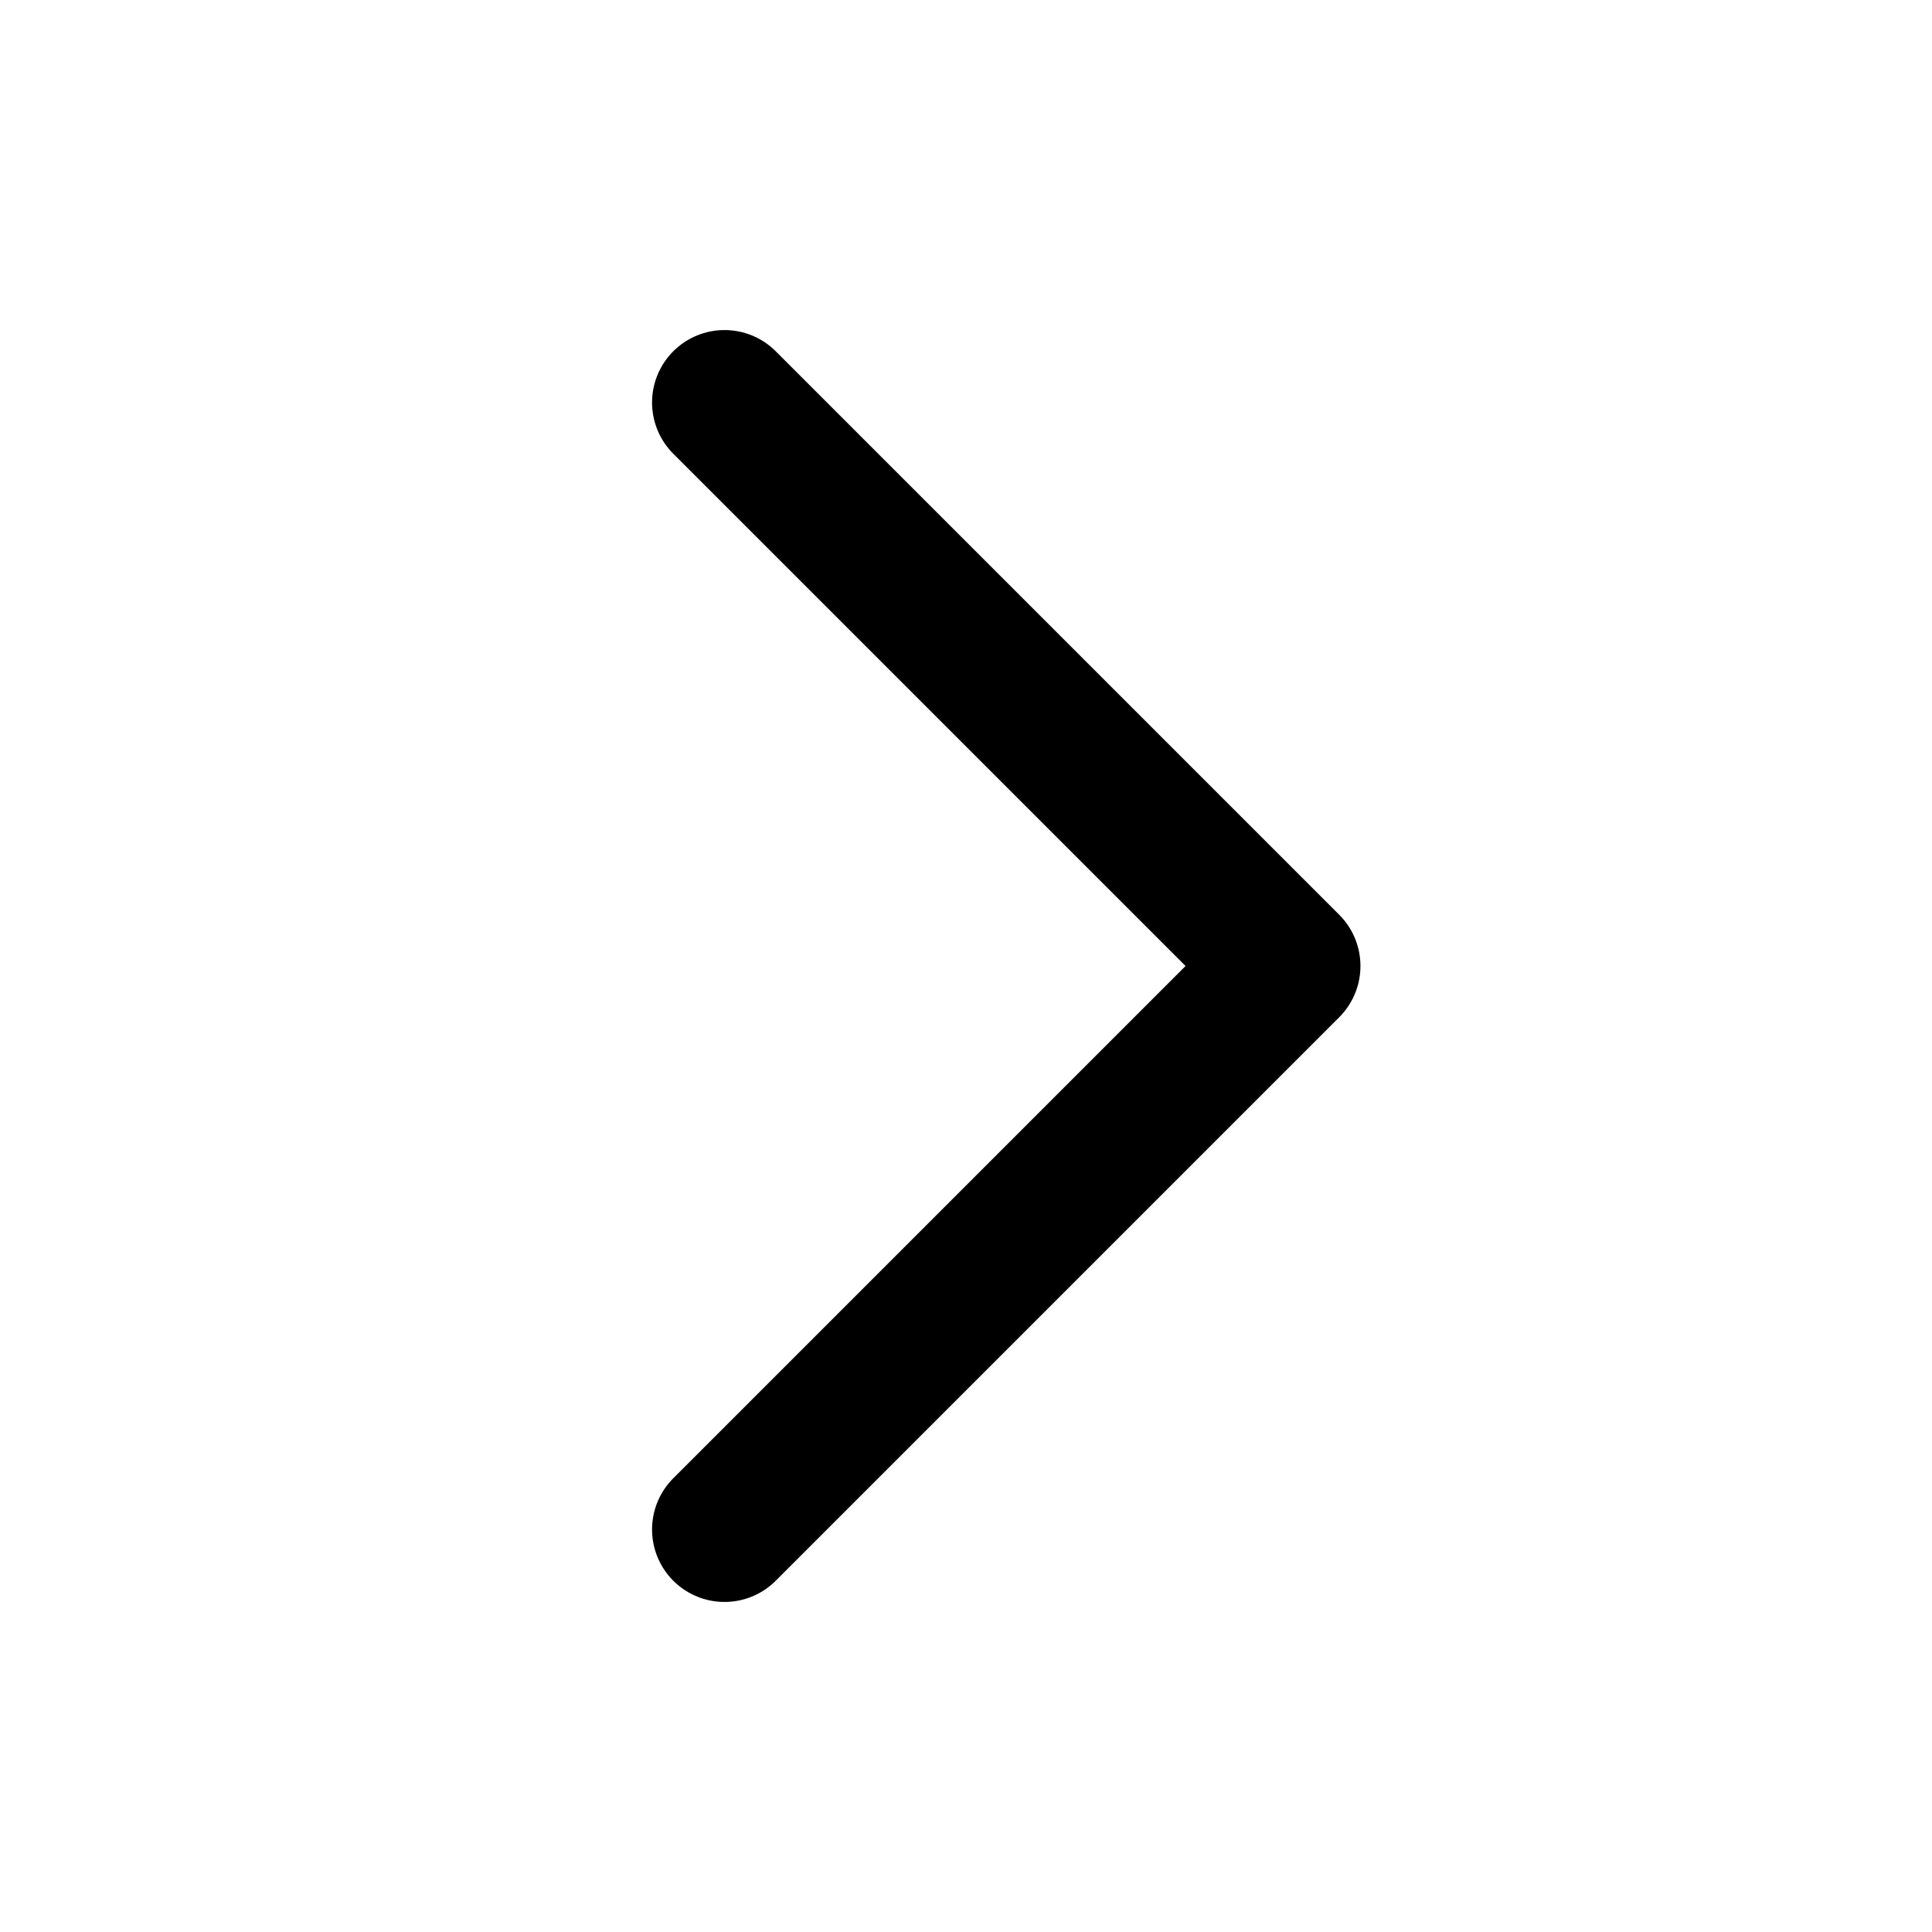
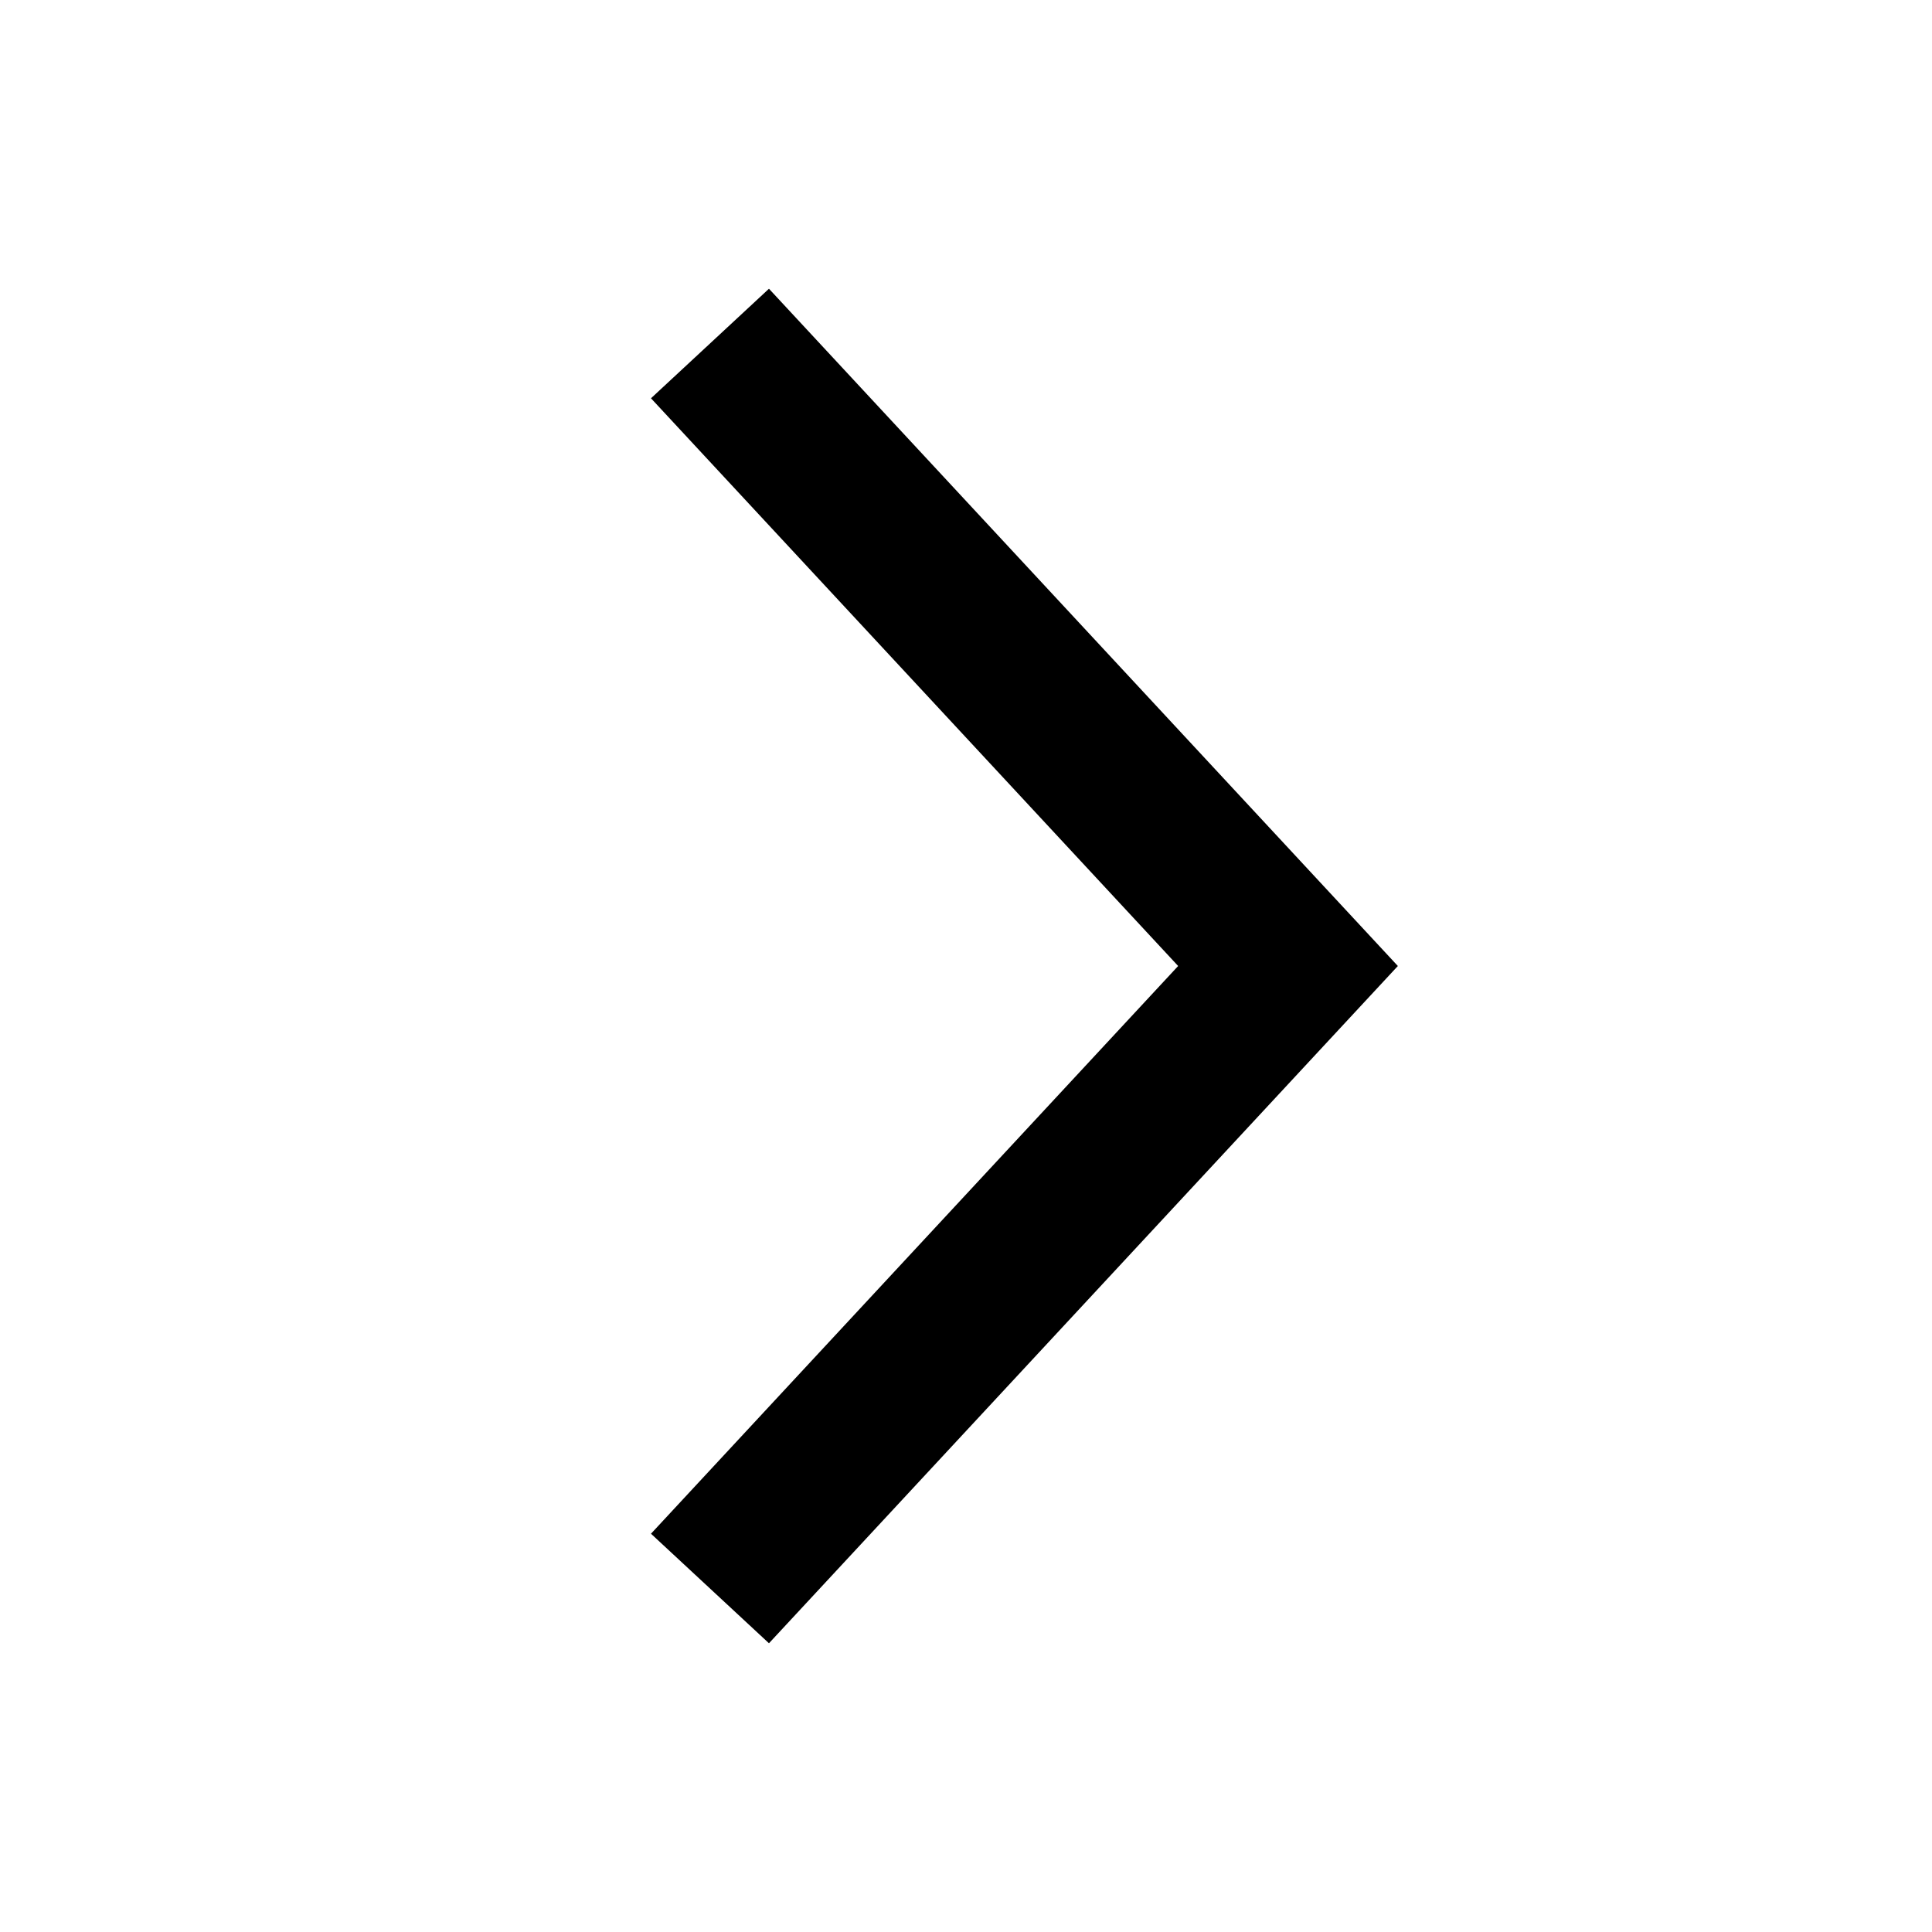
- <svg xmlns="http://www.w3.org/2000/svg" width="24" height="24" viewBox="0 0 24 24" fill="none" stroke="#000000" stroke-width="1.8" stroke-linecap="round" stroke-linejoin="round">
-   <path d="M9 5l7 7-7 7" />
+ <svg xmlns="http://www.w3.org/2000/svg" width="24" height="24" viewBox="0 0 24 24" fill="none" stroke="#000000" stroke-width="2" stroke-linecap="square" stroke-linejoin="miter">
+   <path d="M9.5 5 16 12l-6.5 7" />
</svg>
